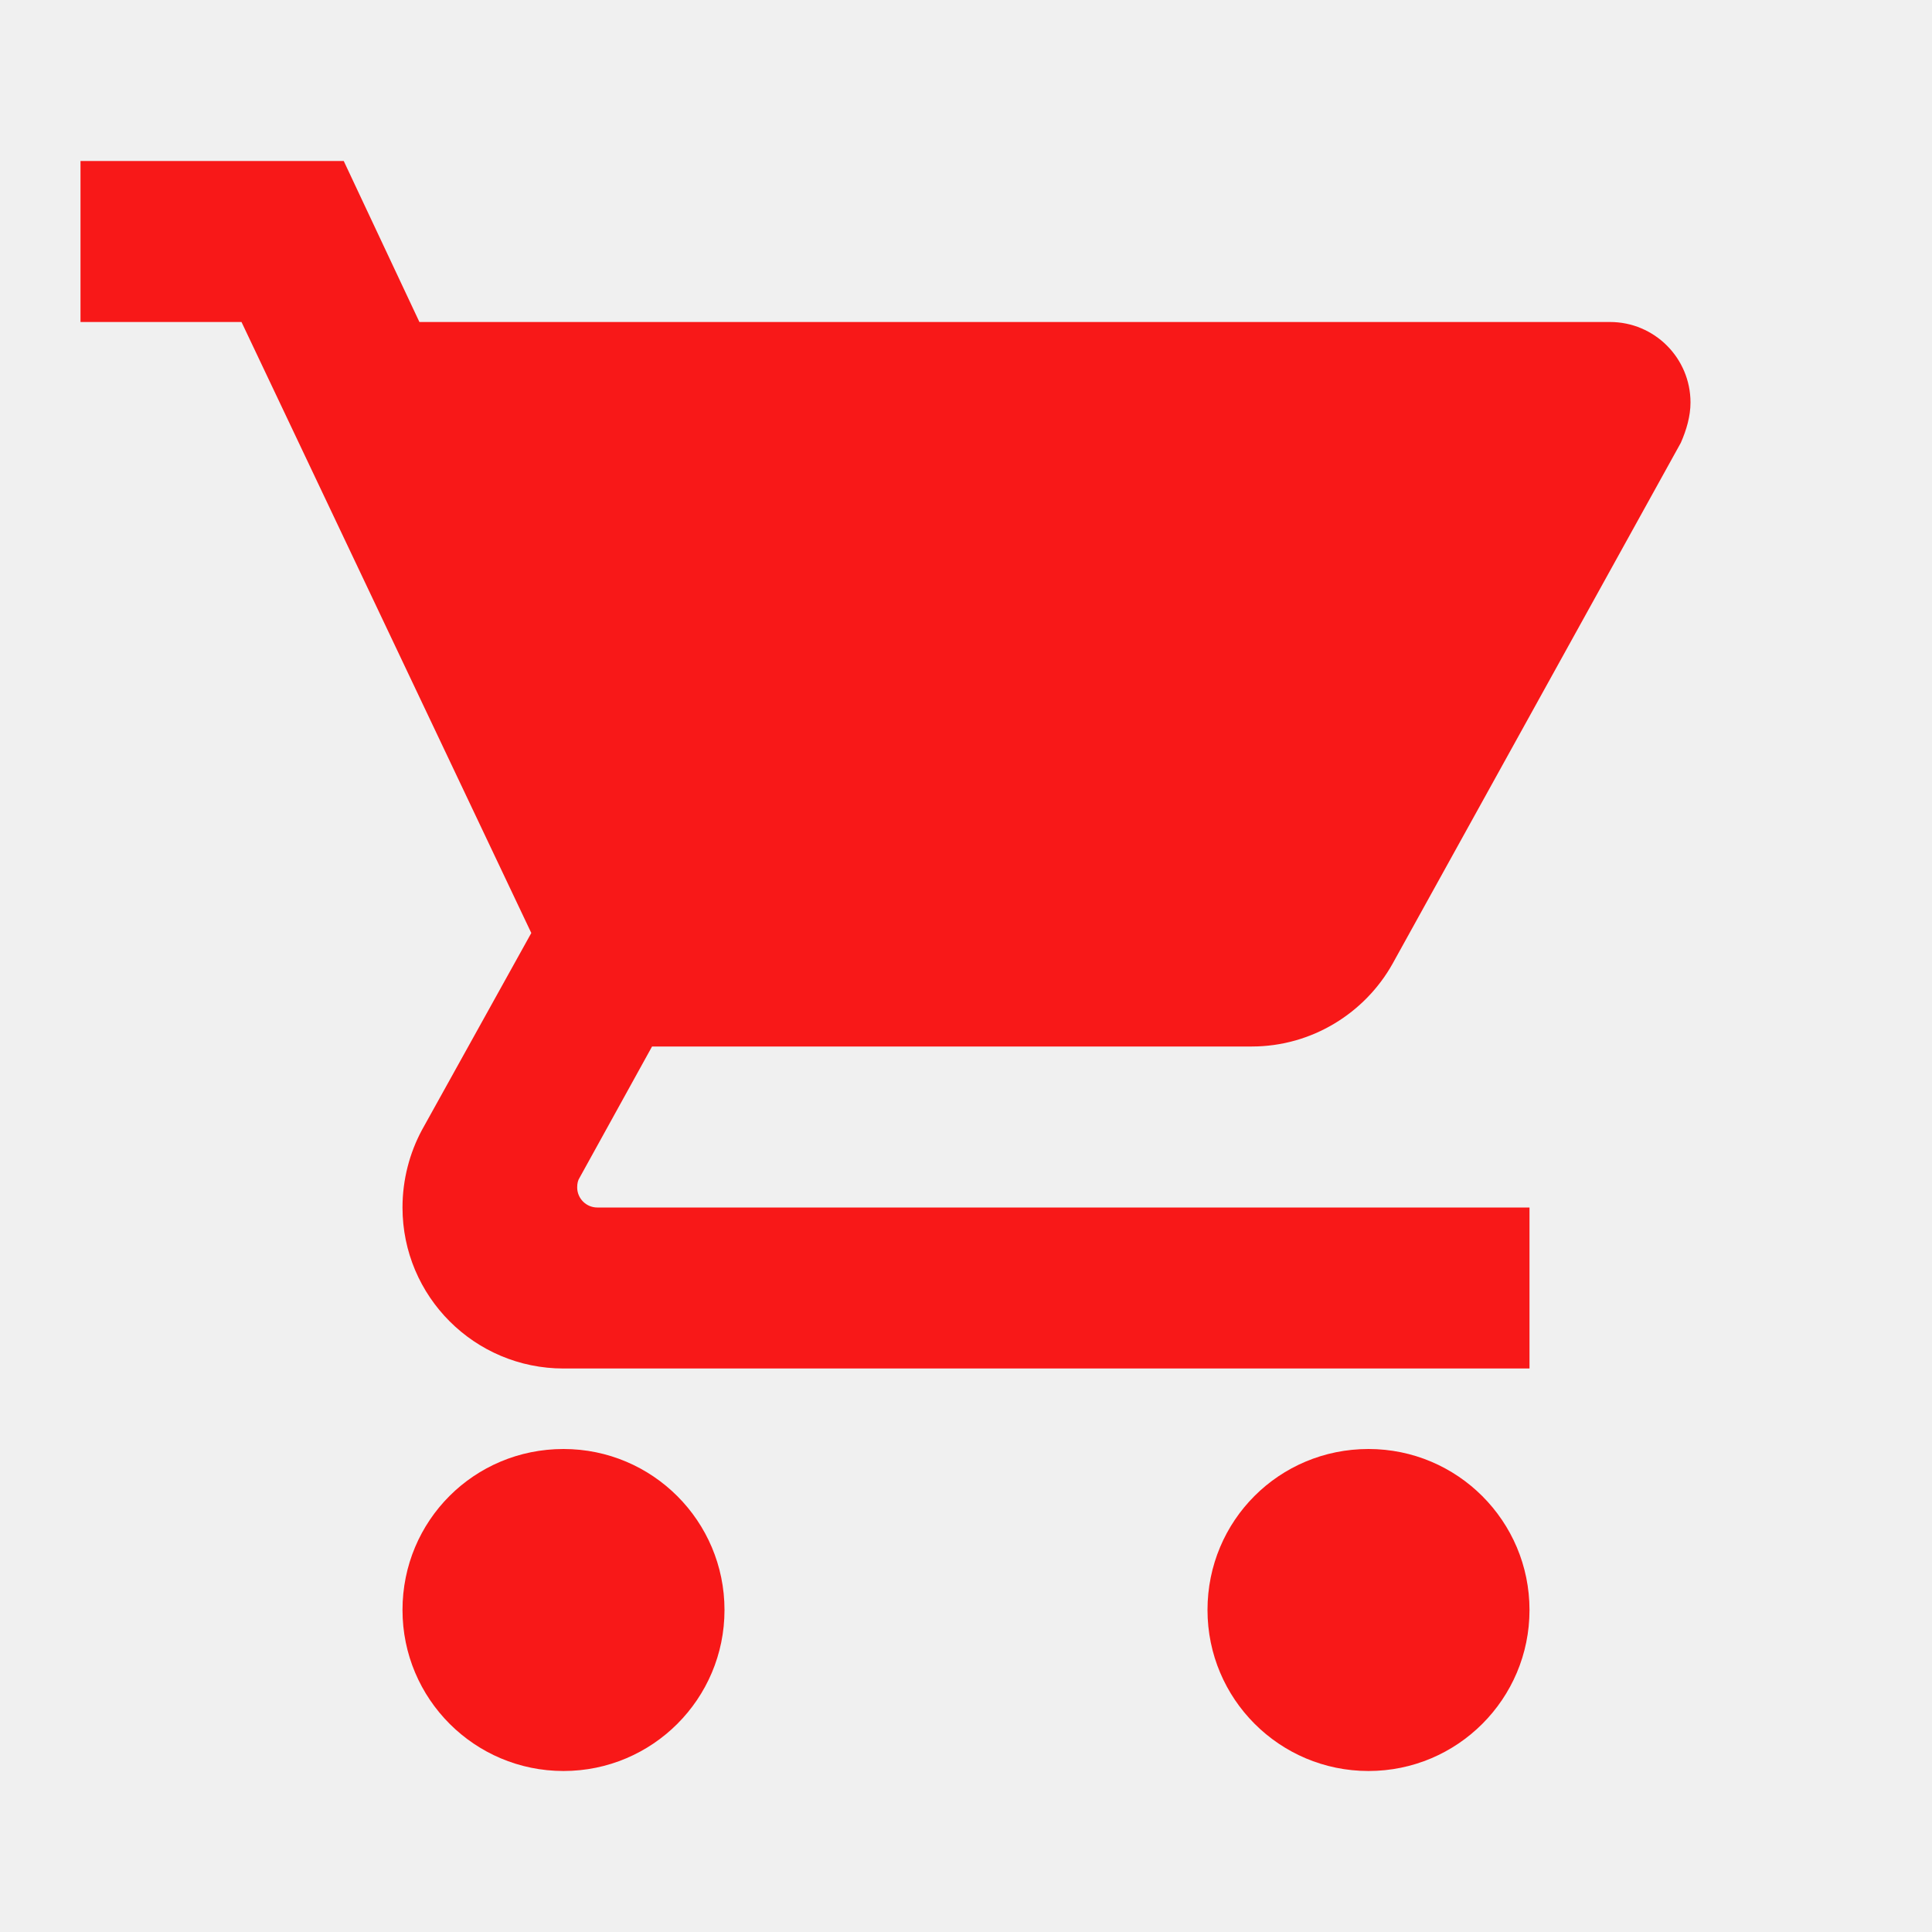
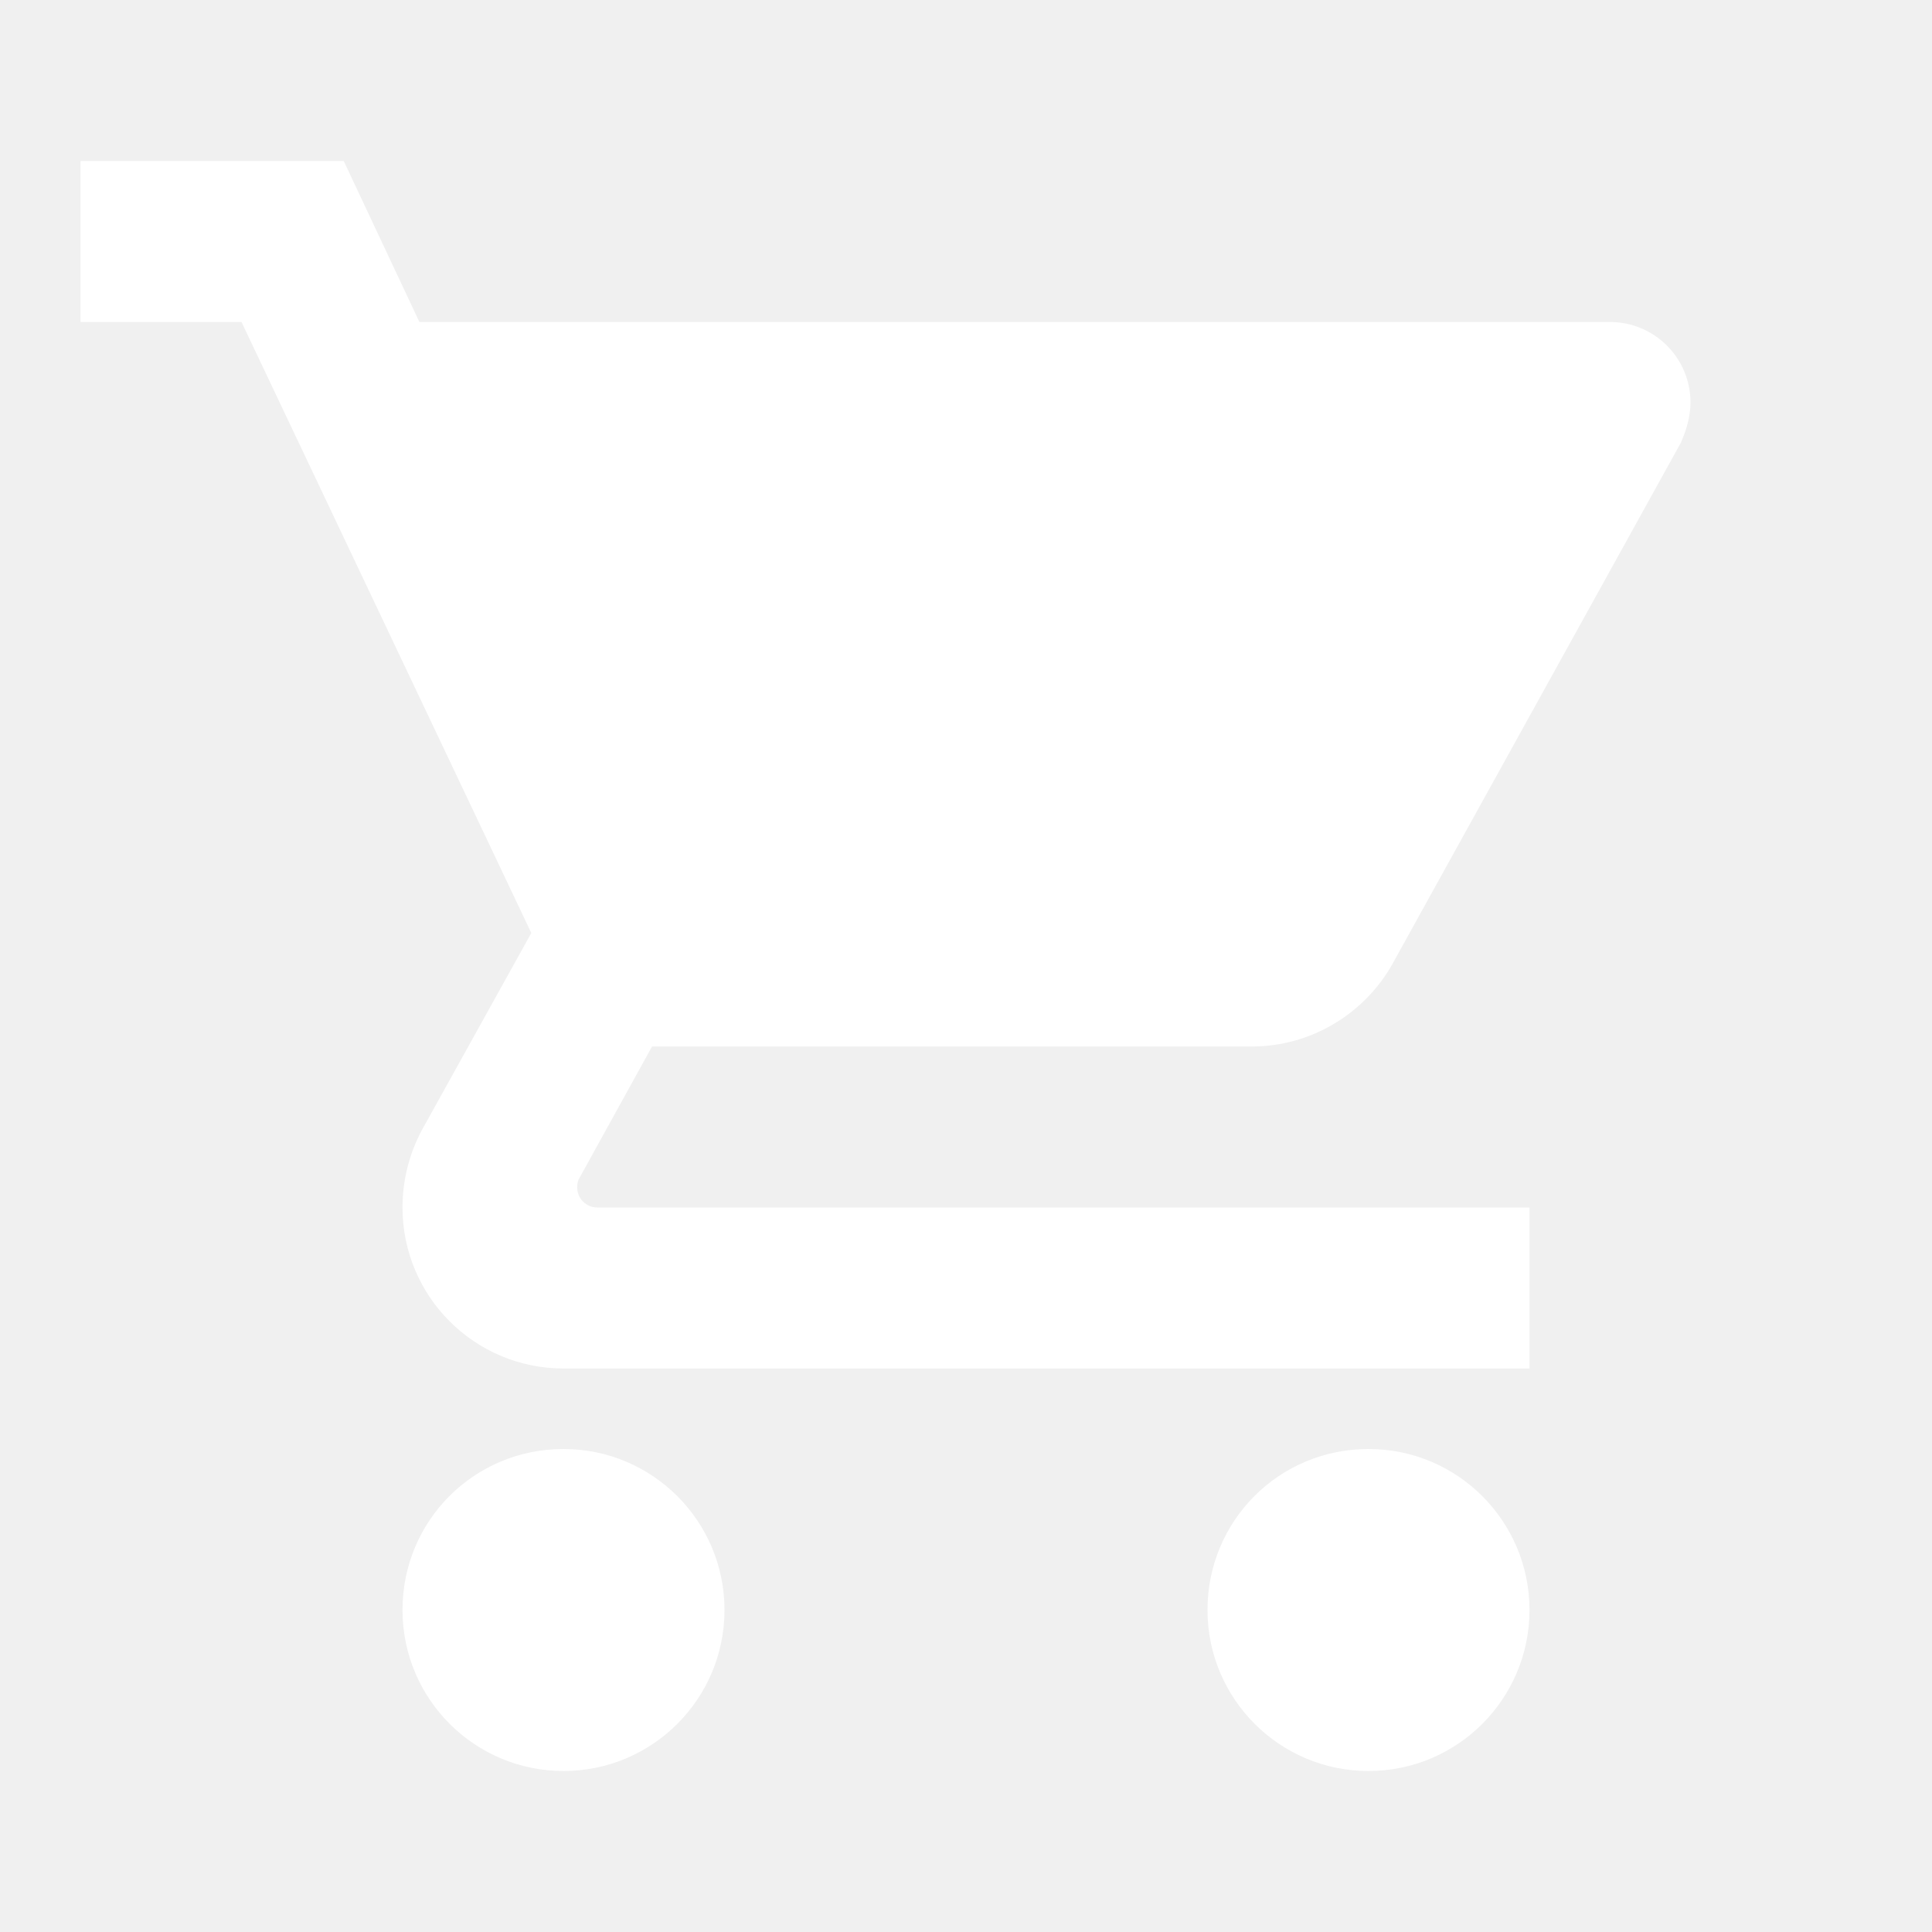
<svg xmlns="http://www.w3.org/2000/svg" width="24" height="24" viewBox="0 0 24 24">
-   <path fill="#f81818" d="M17 18c-1.11 0-2 .89-2 2a2 2 0 0 0 2 2a2 2 0 0 0 2-2a2 2 0 0 0-2-2M1 2v2h2l3.6 7.59l-1.36 2.45c-.15.28-.24.61-.24.96a2 2 0 0 0 2 2h12v-2H7.42a.25.25 0 0 1-.25-.25q0-.075.03-.12L8.1 13h7.45c.75 0 1.41-.42 1.75-1.03l3.58-6.47c.07-.16.12-.33.12-.5a1 1 0 0 0-1-1H5.21l-.94-2M7 18c-1.11 0-2 .89-2 2a2 2 0 0 0 2 2a2 2 0 0 0 2-2a2 2 0 0 0-2-2" />
+   <path fill="#fff" d="M17 18c-1.11 0-2 .89-2 2a2 2 0 0 0 2 2a2 2 0 0 0 2-2a2 2 0 0 0-2-2M1 2v2h2l3.6 7.59l-1.36 2.45c-.15.28-.24.61-.24.96a2 2 0 0 0 2 2h12v-2H7.42a.25.25 0 0 1-.25-.25q0-.075.03-.12L8.1 13h7.45c.75 0 1.41-.42 1.75-1.03l3.58-6.47c.07-.16.12-.33.12-.5a1 1 0 0 0-1-1H5.21l-.94-2M7 18c-1.11 0-2 .89-2 2a2 2 0 0 0 2 2a2 2 0 0 0 2-2a2 2 0 0 0-2-2" />
</svg>
